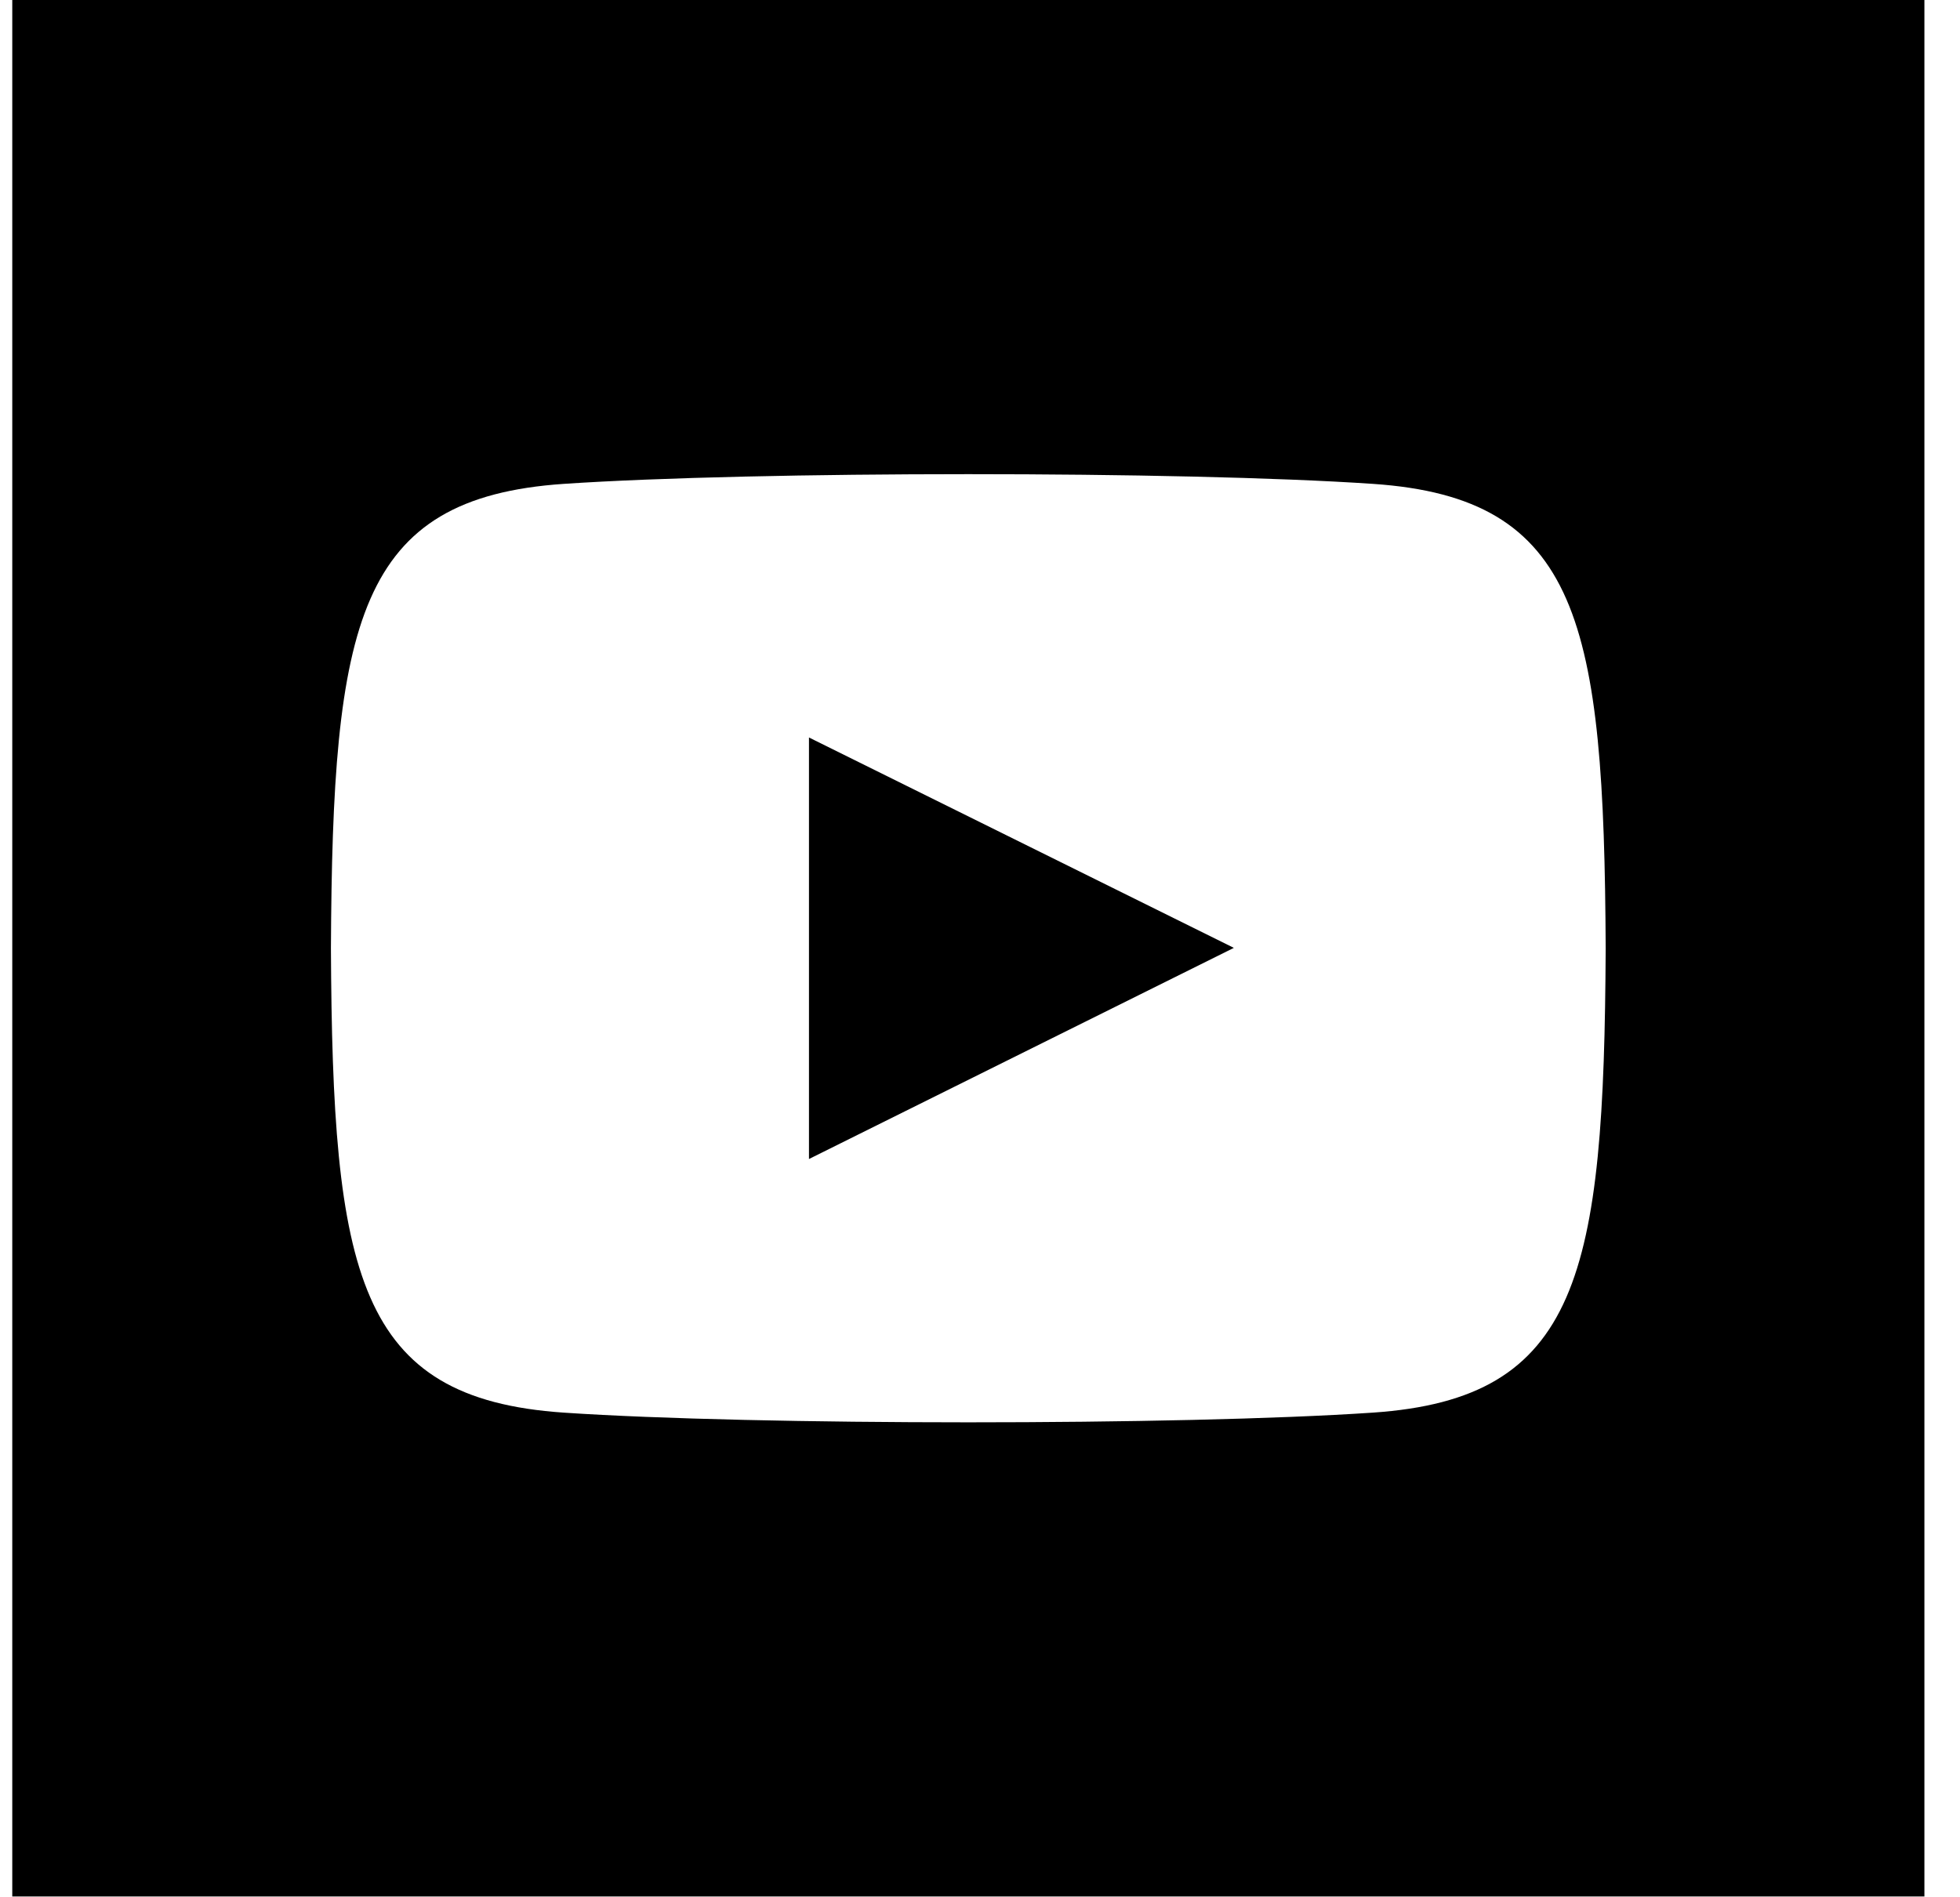
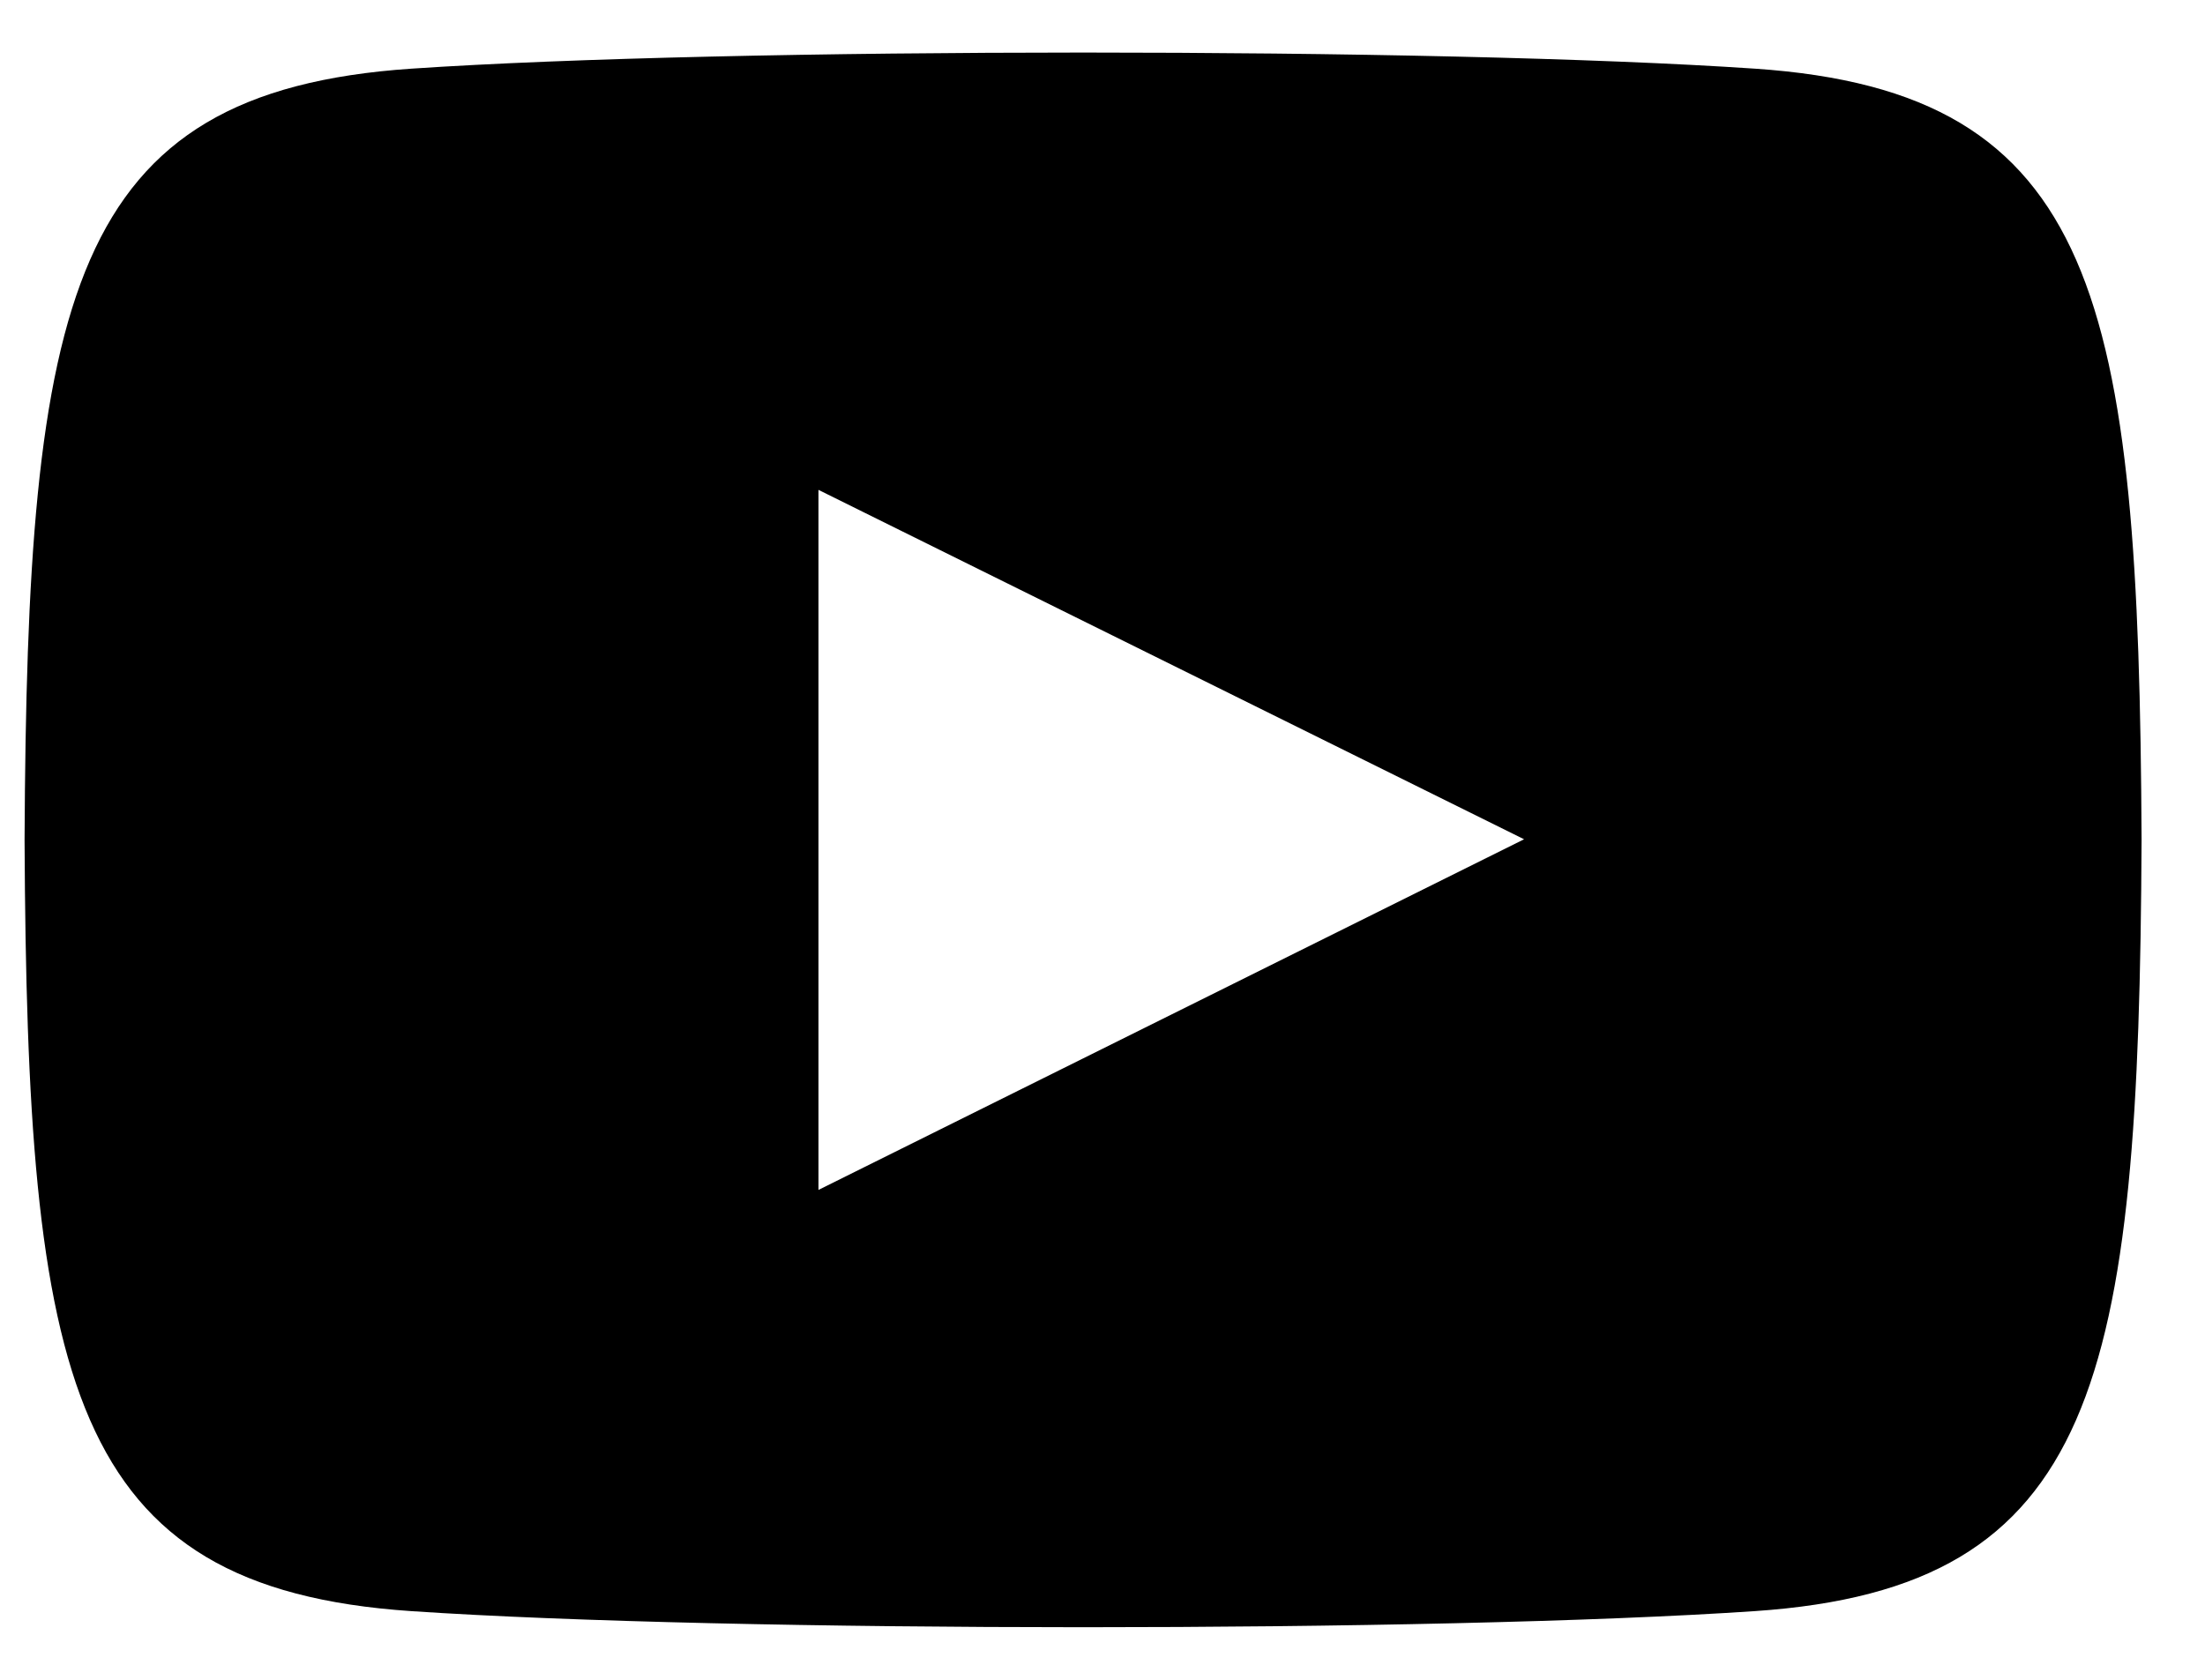
- <svg xmlns="http://www.w3.org/2000/svg" id="SvgjsSvg1017" version="1.1" width="31" height="30" viewBox="0 0 31 30">
-   <defs id="SvgjsDefs1018" />
-   <path id="SvgjsPath1019" d="M321.194 594L321.194 624L351.437 624L351.437 594ZM333.795 605.666L340.515 608.994L333.795 612.334ZM342.711 616.346C339.683 616.551 332.94 616.55 329.917 616.346C326.641 616.125 326.259 614.154 326.234 609C326.259 603.838 326.645 601.875 329.919 601.654C332.942 601.45 339.685 601.449 342.713 601.654C345.989 601.875 346.371 603.846 346.396 609C346.371 614.163 345.985 616.125 342.711 616.346Z " transform="matrix(1,0,0,1,-321,-594)" />
+ <svg xmlns="http://www.w3.org/2000/svg" id="SvgjsSvg1014" version="1.1" width="21" height="16" viewBox="0 0 21 16">
+   <defs id="SvgjsDefs1015" />
+   <path id="SvgjsPath1016" d="M238.795 59.666L245.515 62.994L238.795 66.334ZM251.396 63C251.371 57.846 250.989 55.875 247.713 55.654C244.685 55.449 237.942 55.45 234.919 55.654C231.645 55.875 231.259 57.837 231.234 63C231.259 68.154 231.641 70.125 234.917 70.346C237.94 70.55 244.683 70.551 247.711 70.346C250.985 70.125 251.371 68.162 251.396 63Z " fill-opacity="1" transform="matrix(1,0,0,1,-231,-55)" />
</svg>
